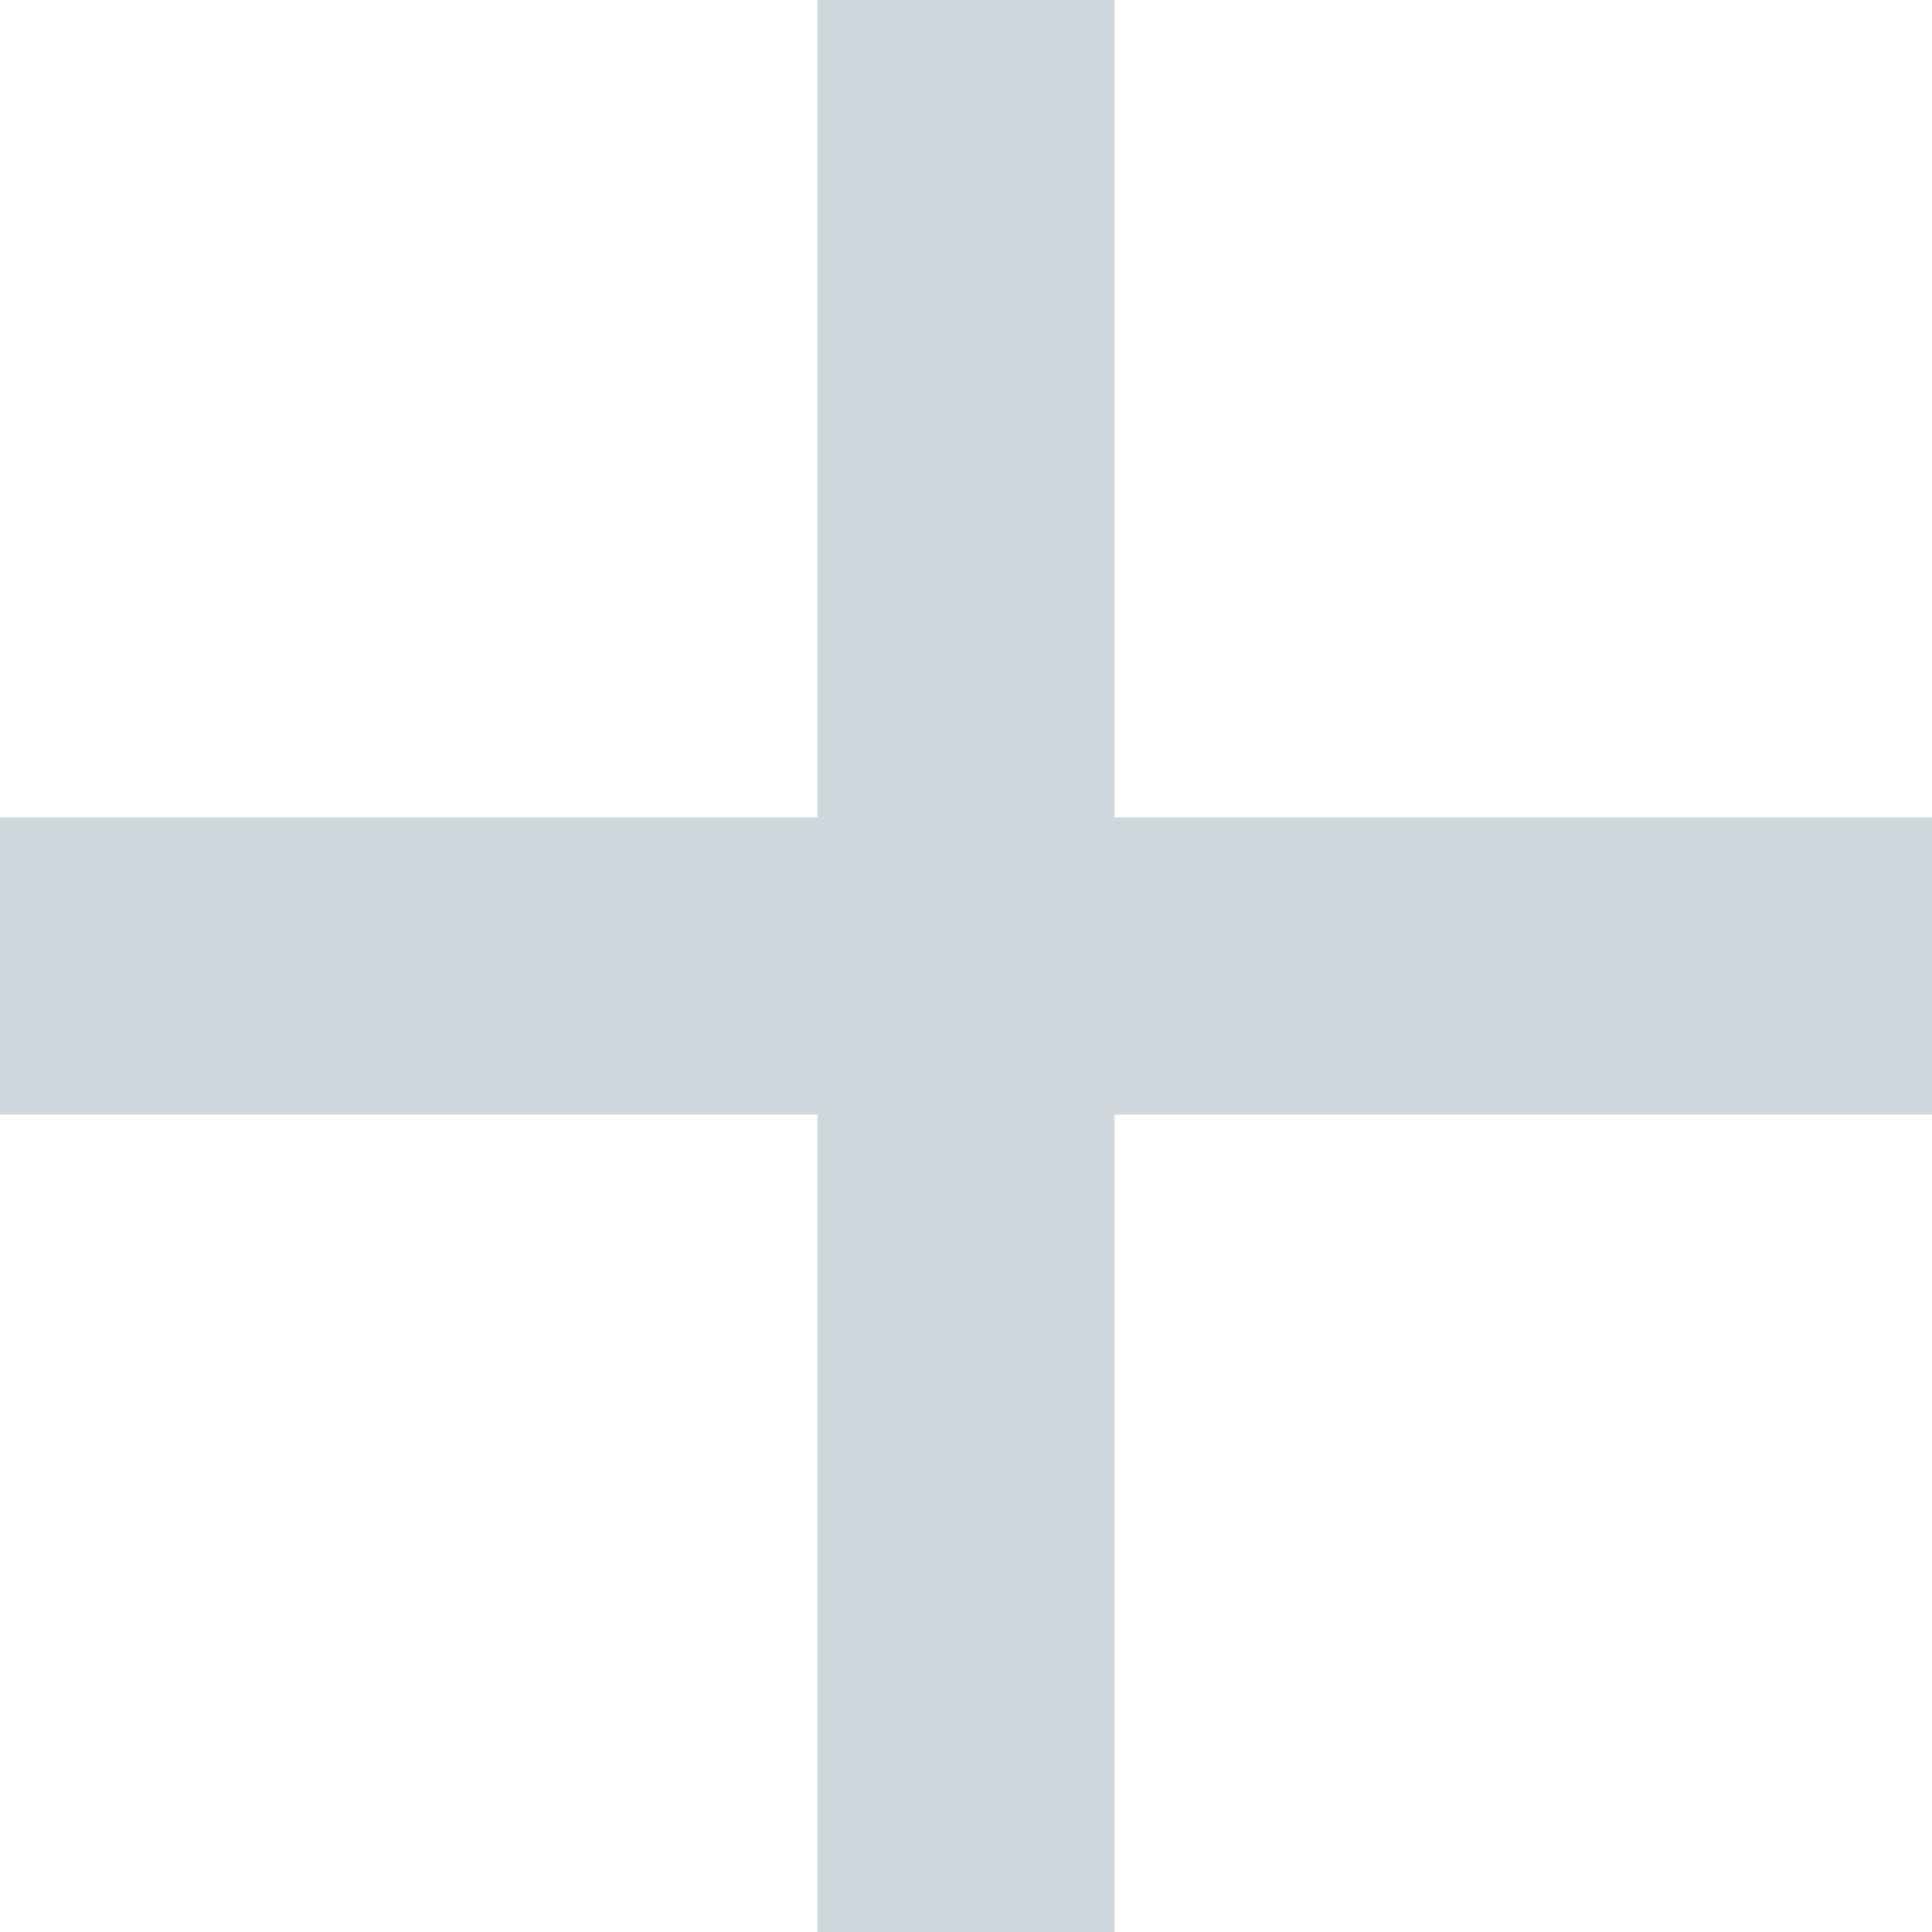
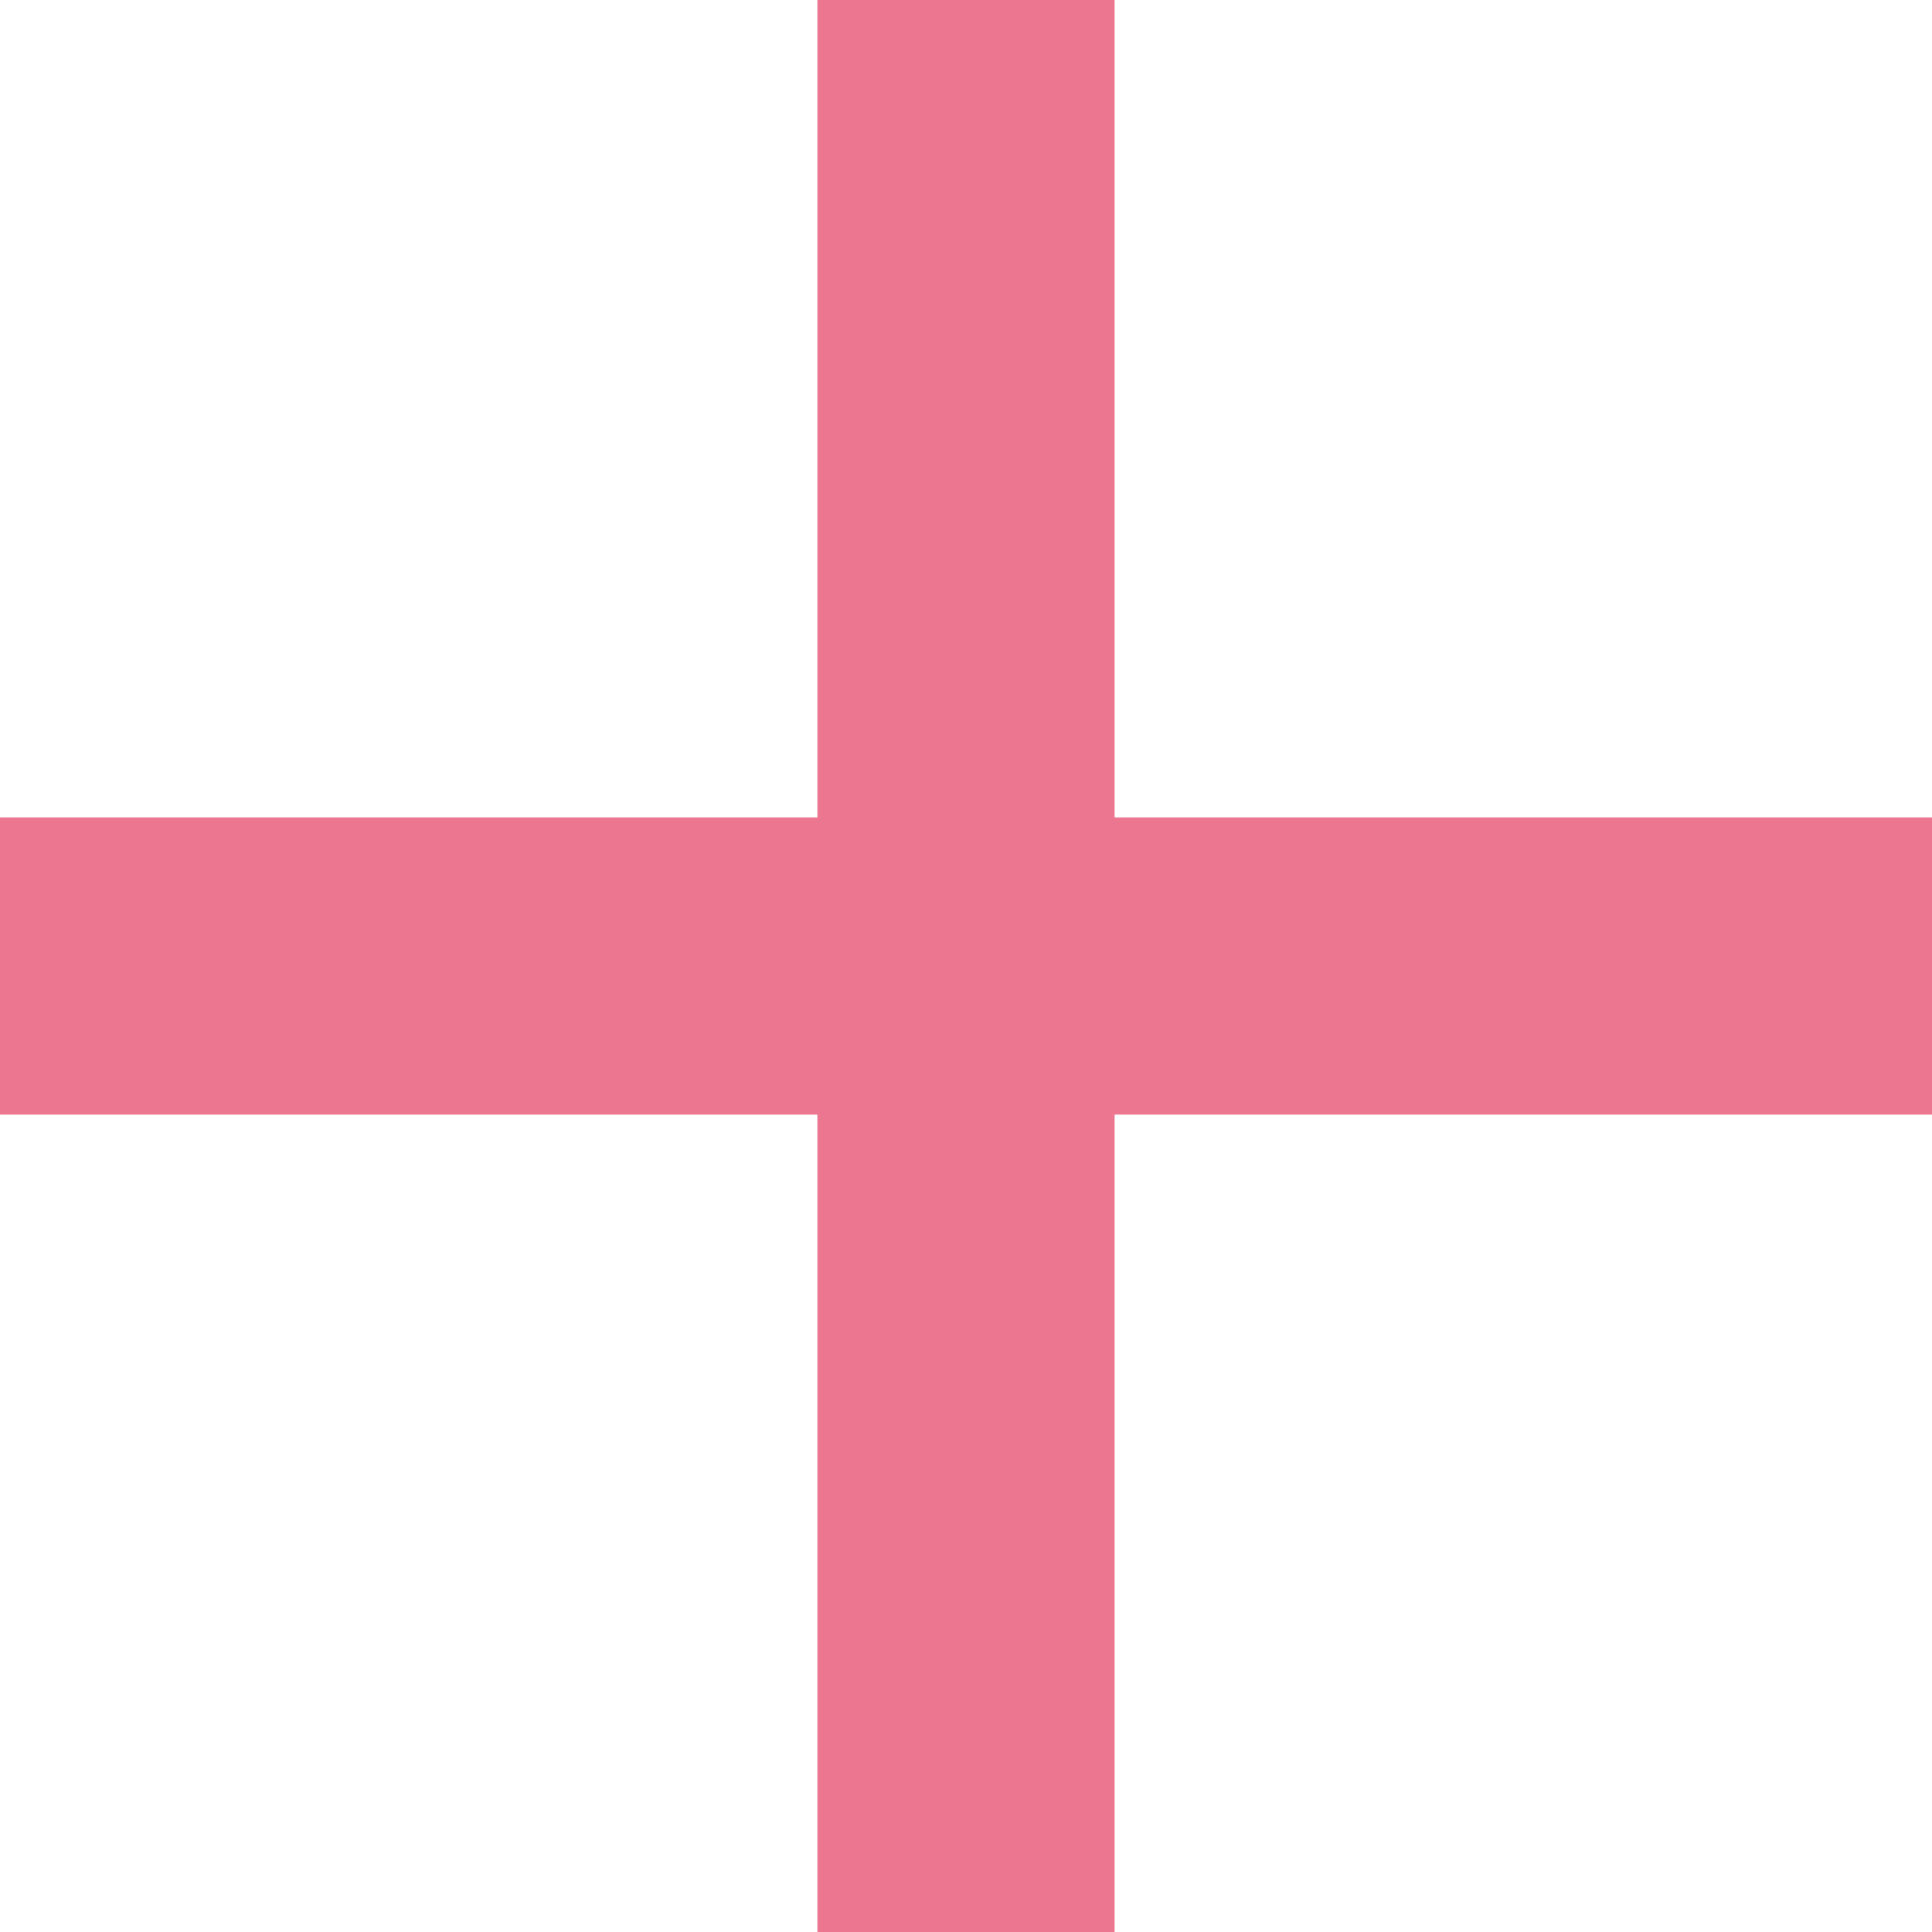
<svg xmlns="http://www.w3.org/2000/svg" width="13px" height="13px" viewBox="0 0 13 13" version="1.1">
  <defs />
  <g id="Page-1" stroke="none" stroke-width="1" fill="none" fill-rule="evenodd">
-     <g id="Artboard-1" transform="translate(-221, -578)" fill="#CFD8DC">
-       <g id="Sidebar">
+     <g id="Artboard-1" transform="translate(-221, -578)" fill="#EC7690">
+       <g id="Sidebar" transform="translate(-1, 0)">
        <g id="Export-Panel" transform="translate(0, 572)">
-           <g id="Header" transform="translate(0, 2)">
-             <g id="Add" transform="translate(221, 4)">
+           <g id="Header">
+             <g id="Add" transform="translate(222, 6)">
              <path d="M5.5,7.5 L0,7.5 L0,5.5 L5.5,5.5 L5.5,0 L7.5,0 L7.5,5.5 L13,5.5 L13,7.5 L7.5,7.5 L7.5,13 L5.5,13 L5.5,7.5 Z" id="Shape" />
            </g>
          </g>
        </g>
      </g>
    </g>
  </g>
</svg>
